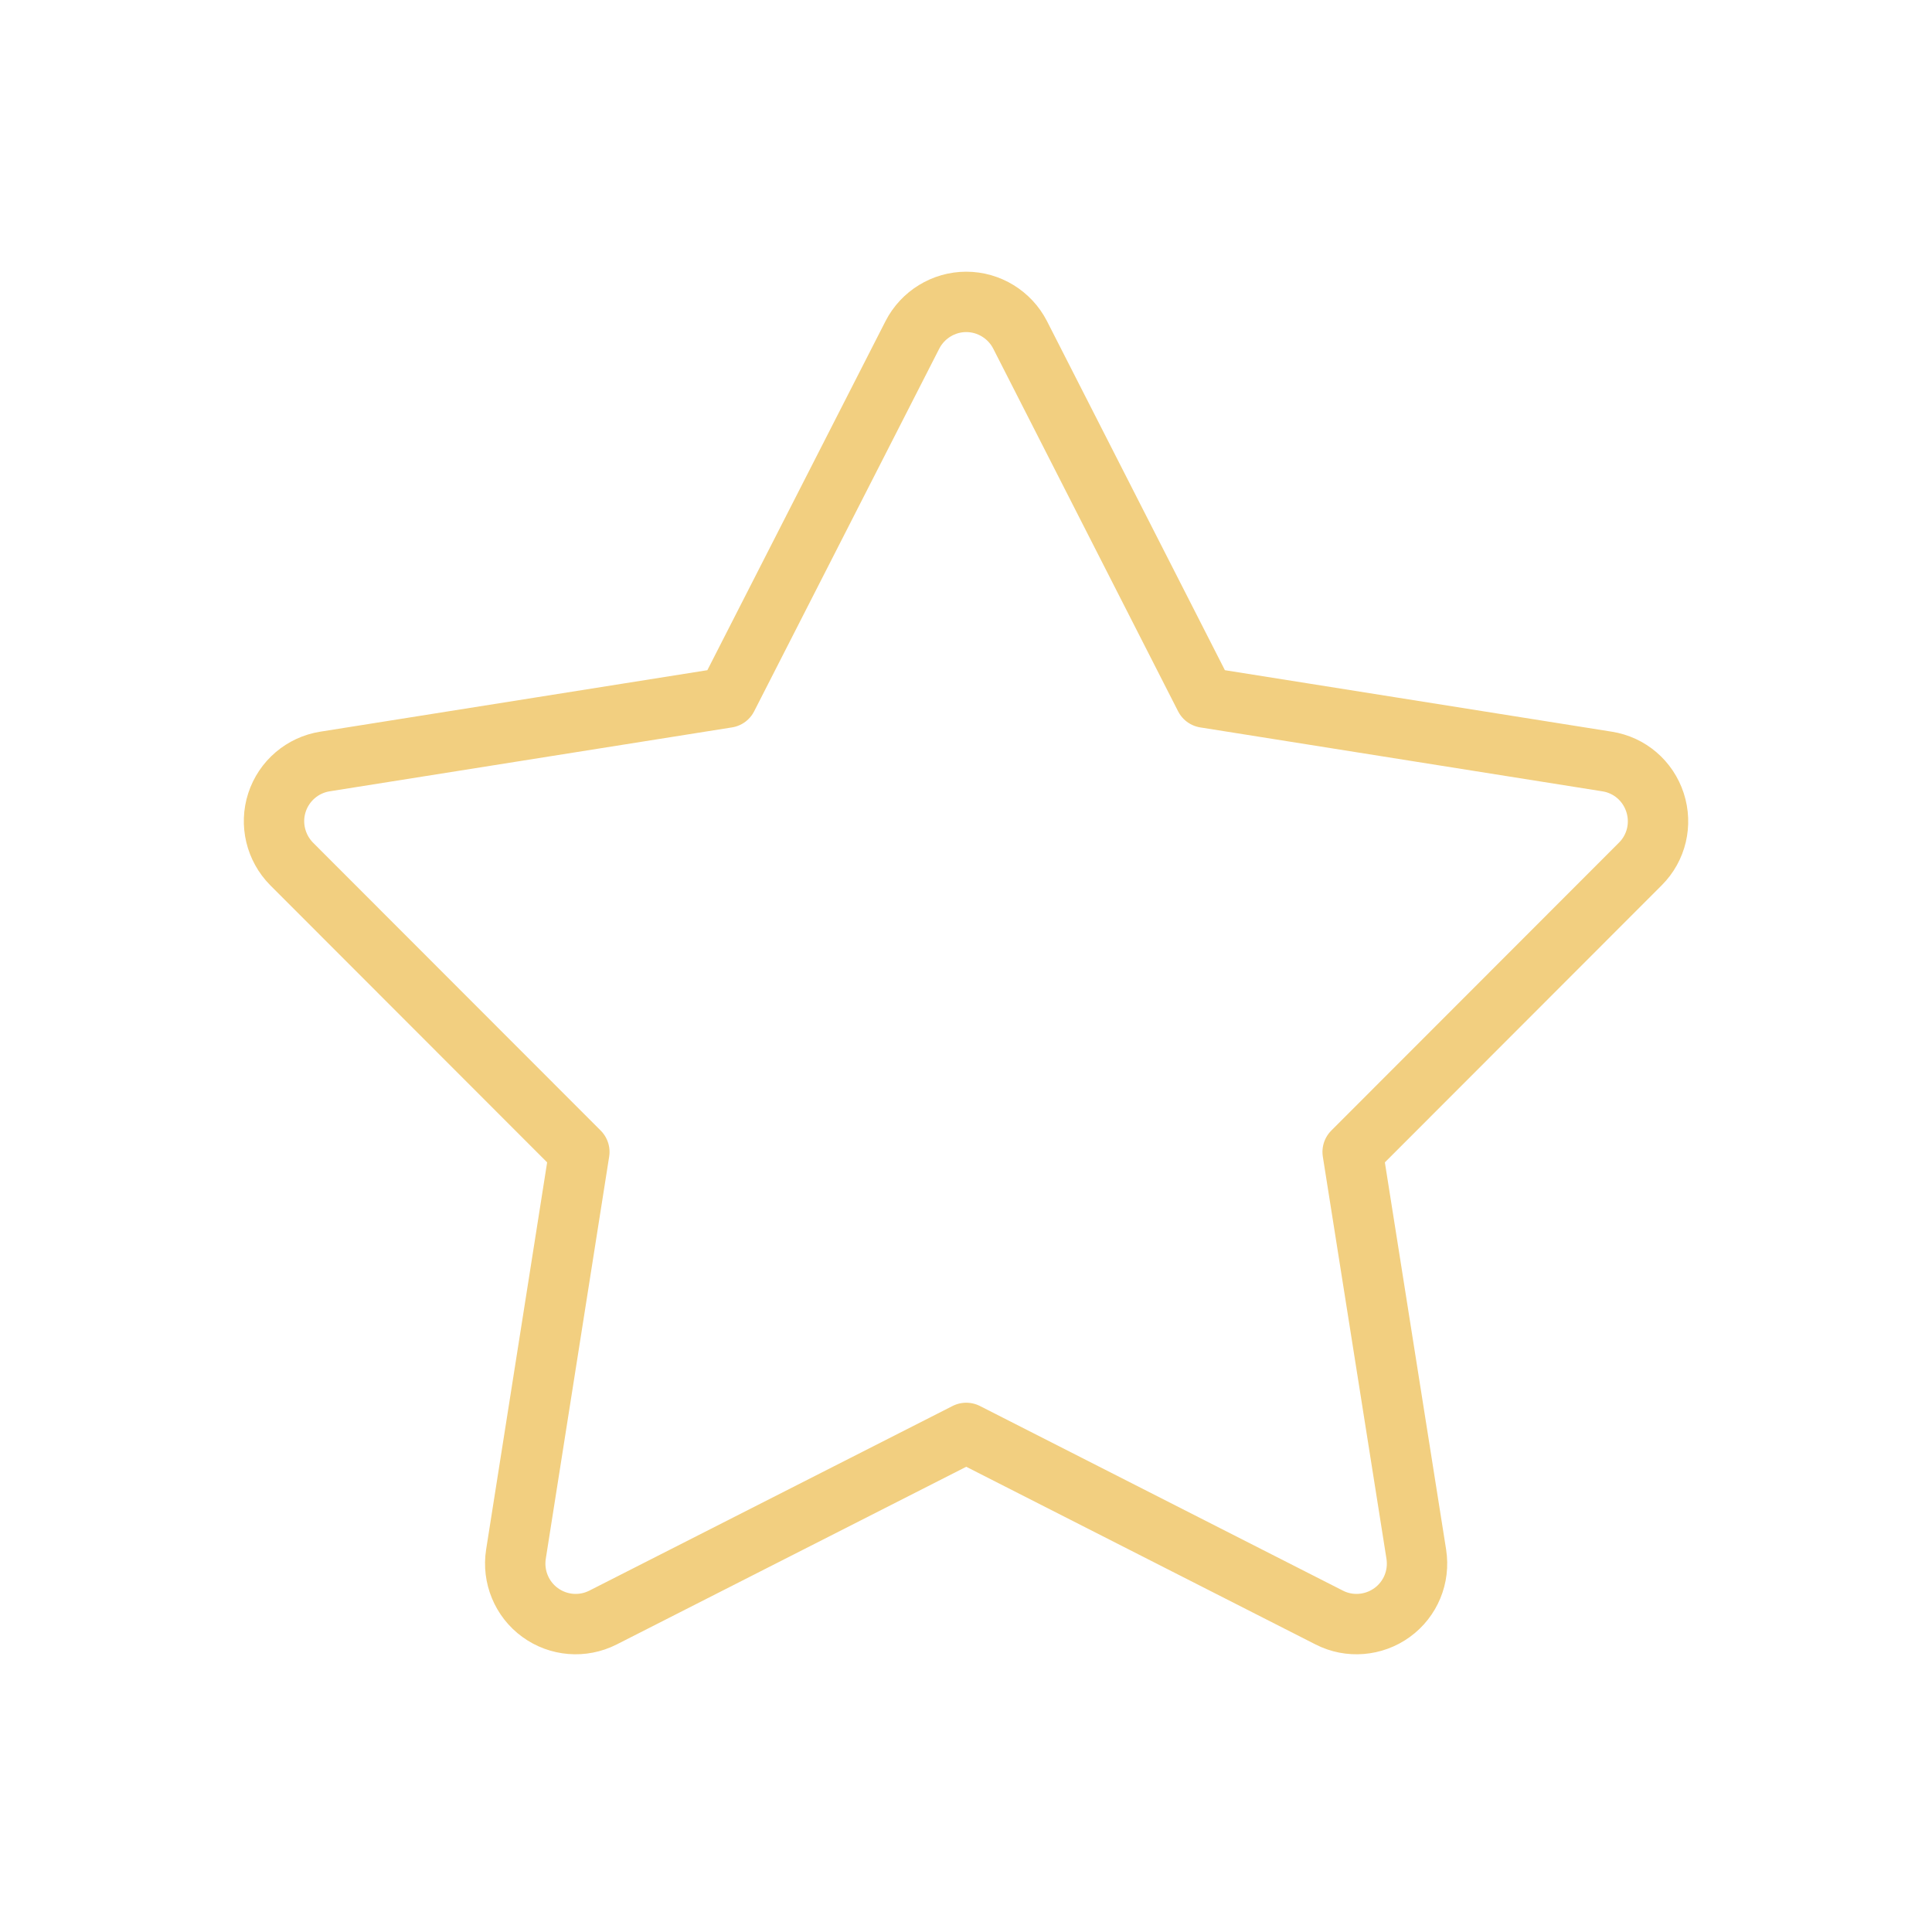
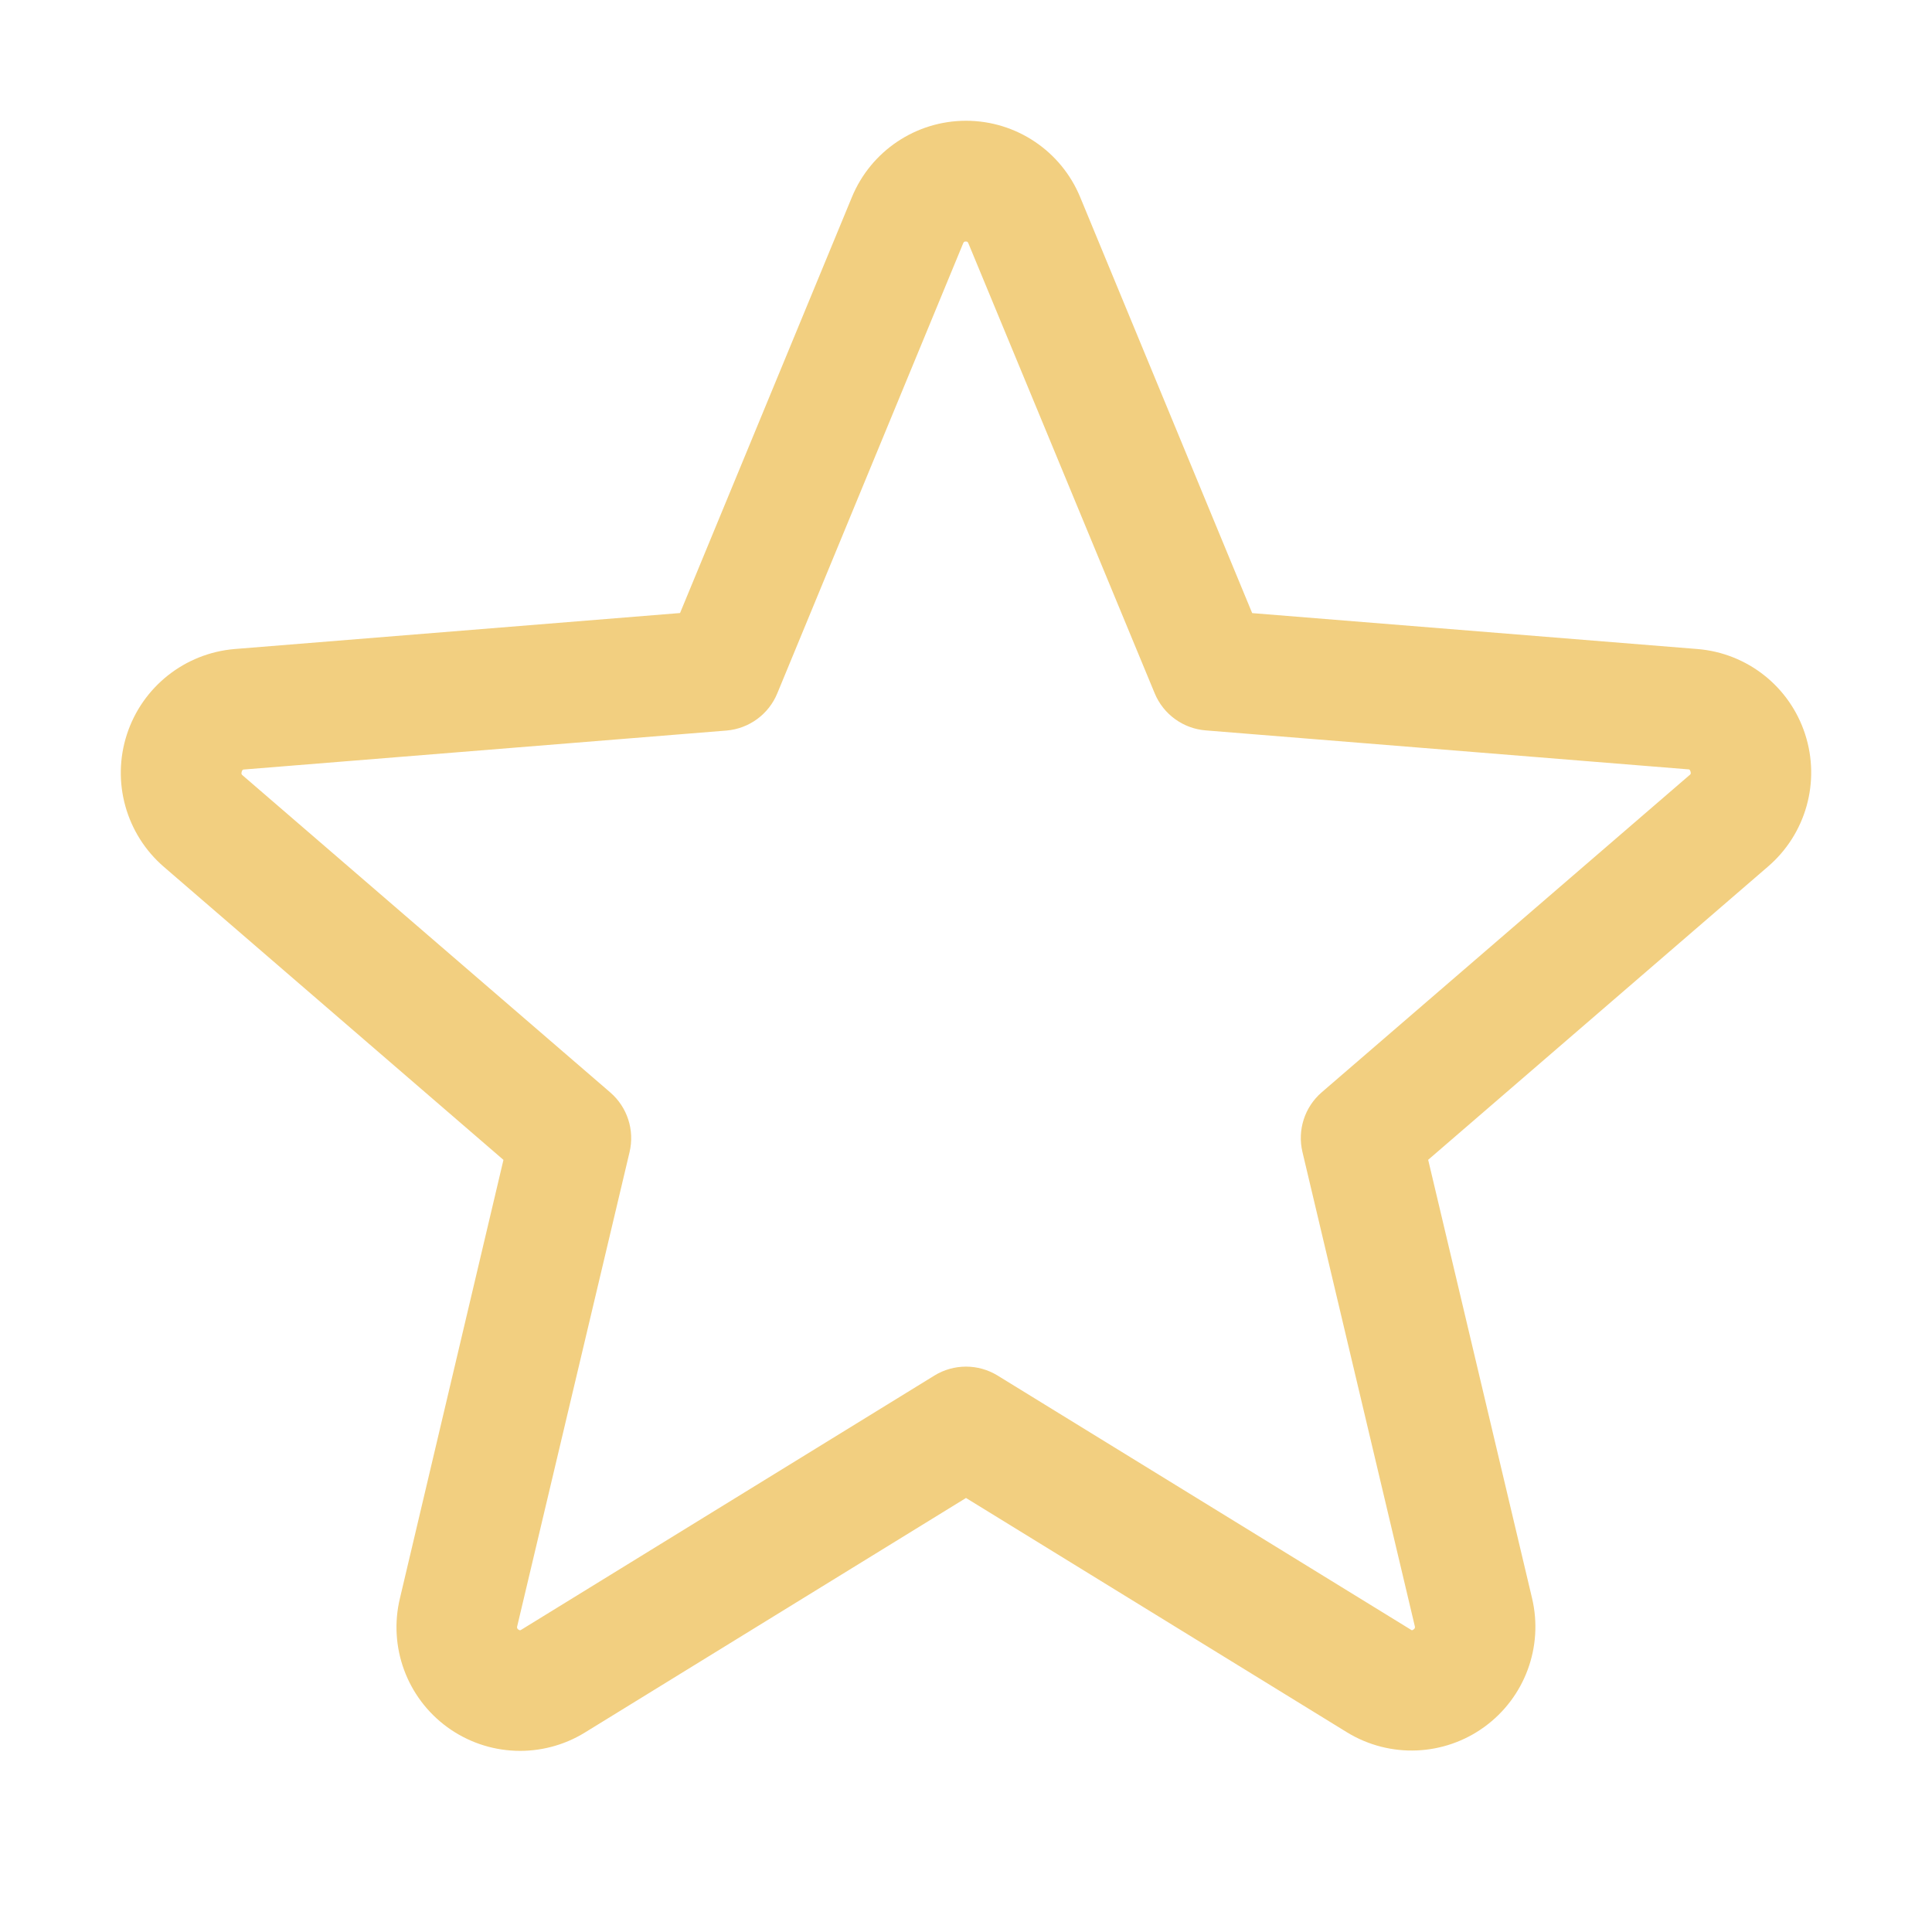
- <svg xmlns="http://www.w3.org/2000/svg" viewBox="0 0 64 64">
-   <g class="icon-optical-center" transform="translate(0.00 2.00)">
-     <g transform="translate(8.000 10.667) scale(0.083333)" fill="none" stroke="#f2cf80" stroke-width="24.000" stroke-linecap="round" stroke-linejoin="round">
-       <path d="M309.5-18.9c-4.1-8-12.4-13.1-21.4-13.1s-17.3 5.1-21.4 13.1L193.1 125.3 33.2 150.7c-8.9 1.4-16.3 7.7-19.1 16.3s-.5 18 5.8 24.4l114.4 114.5-25.2 159.9c-1.4 8.9 2.3 17.9 9.6 23.2s16.9 6.1 25 2L288.1 417.6 432.4 491c8 4.1 17.7 3.3 25-2s11-14.2 9.6-23.2L441.7 305.9 556.1 191.4c6.4-6.4 8.6-15.8 5.8-24.4s-10.1-14.9-19.1-16.3L383 125.3 309.5-18.9z" />
-     </g>
-   </g>
+ <svg xmlns="http://www.w3.org/2000/svg" viewBox="0 0 256 256" fill="#f2cf80">
+   <path d="M239.18,97.26A16.38,16.38,0,0,0,224.92,86l-59-4.76L143.14,26.15a16.36,16.36,0,0,0-30.27,0L90.11,81.23,31.08,86a16.46,16.46,0,0,0-9.37,28.86l45,38.83L53,211.75a16.38,16.38,0,0,0,24.5,17.82L128,198.49l50.53,31.08A16.4,16.4,0,0,0,203,211.75l-13.76-58.07,45-38.83A16.43,16.43,0,0,0,239.18,97.26Zm-15.34,5.47-48.7,42a8,8,0,0,0-2.56,7.91l14.88,62.8a.37.37,0,0,1-.17.48c-.18.14-.23.11-.38,0l-54.72-33.65a8,8,0,0,0-8.38,0L69.09,215.94c-.15.09-.19.12-.38,0a.37.37,0,0,1-.17-.48l14.88-62.8a8,8,0,0,0-2.56-7.91l-48.7-42c-.12-.1-.23-.19-.13-.5s.18-.27.33-.29l63.92-5.16A8,8,0,0,0,103,91.86l24.62-59.61c.08-.17.11-.25.35-.25s.27.08.35.25L153,91.86a8,8,0,0,0,6.75,4.92l63.92,5.16c.15,0,.24,0,.33.29S224,102.63,223.84,102.73Z" />
</svg>
